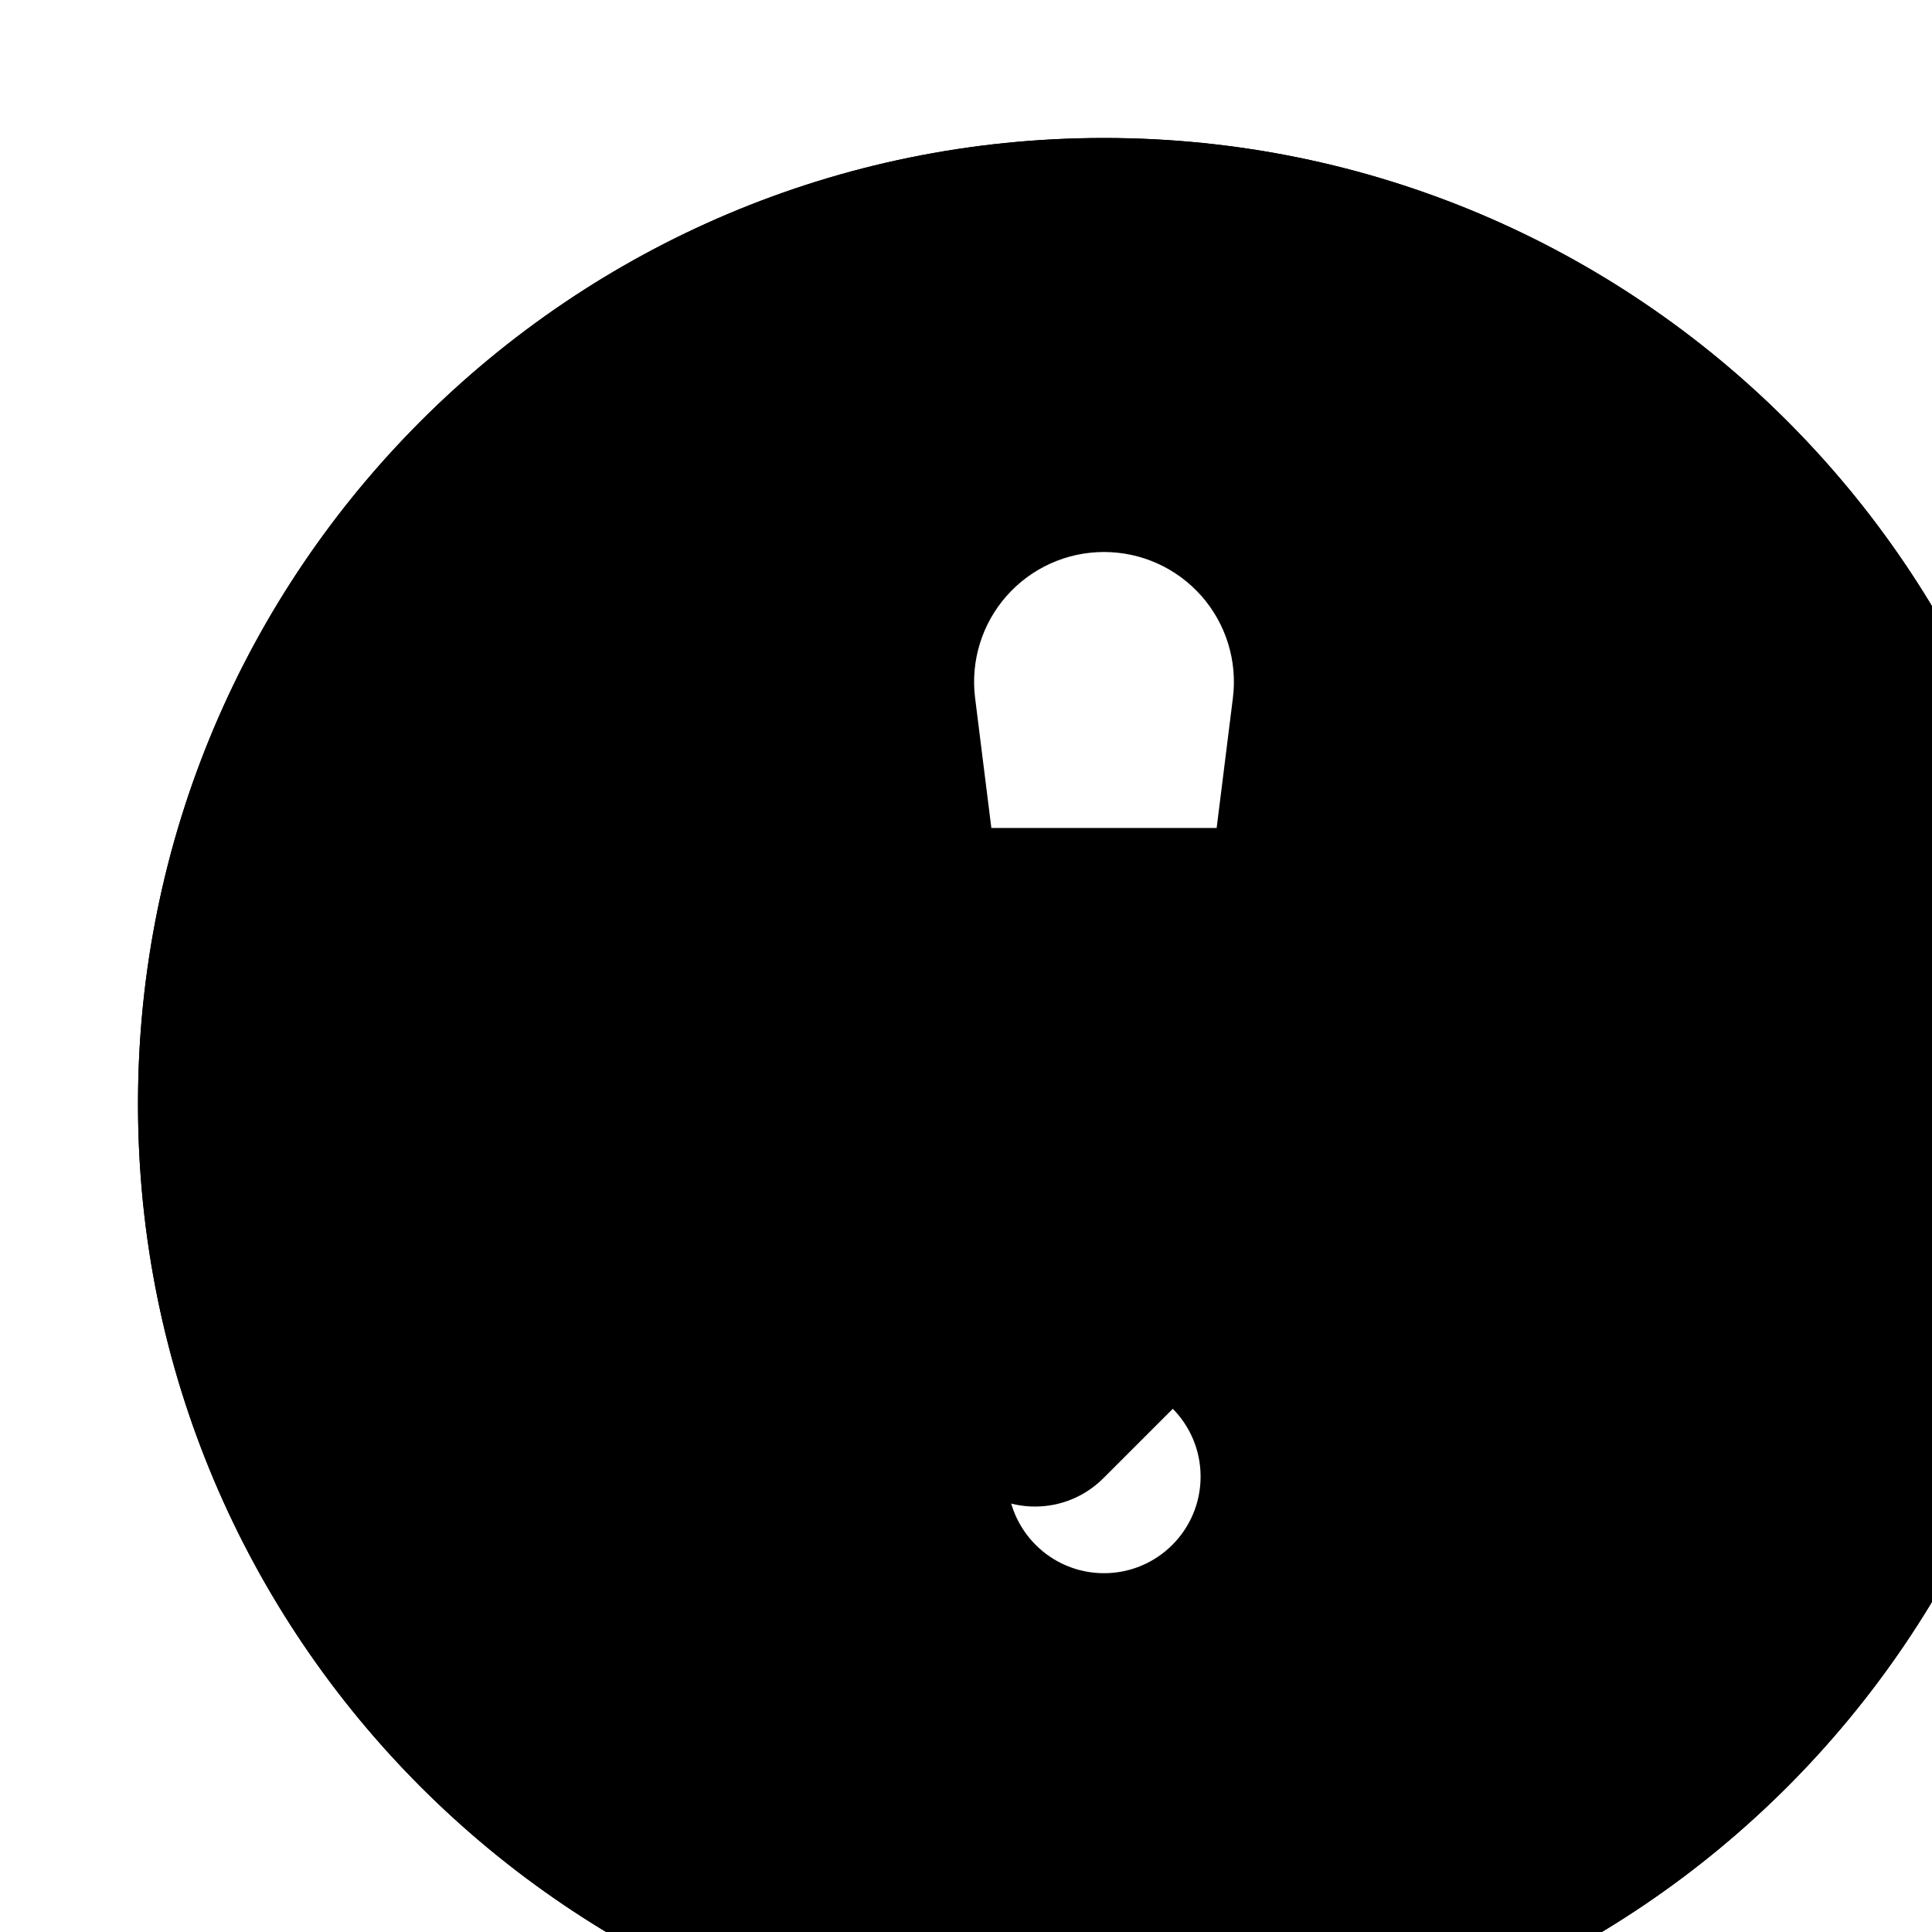
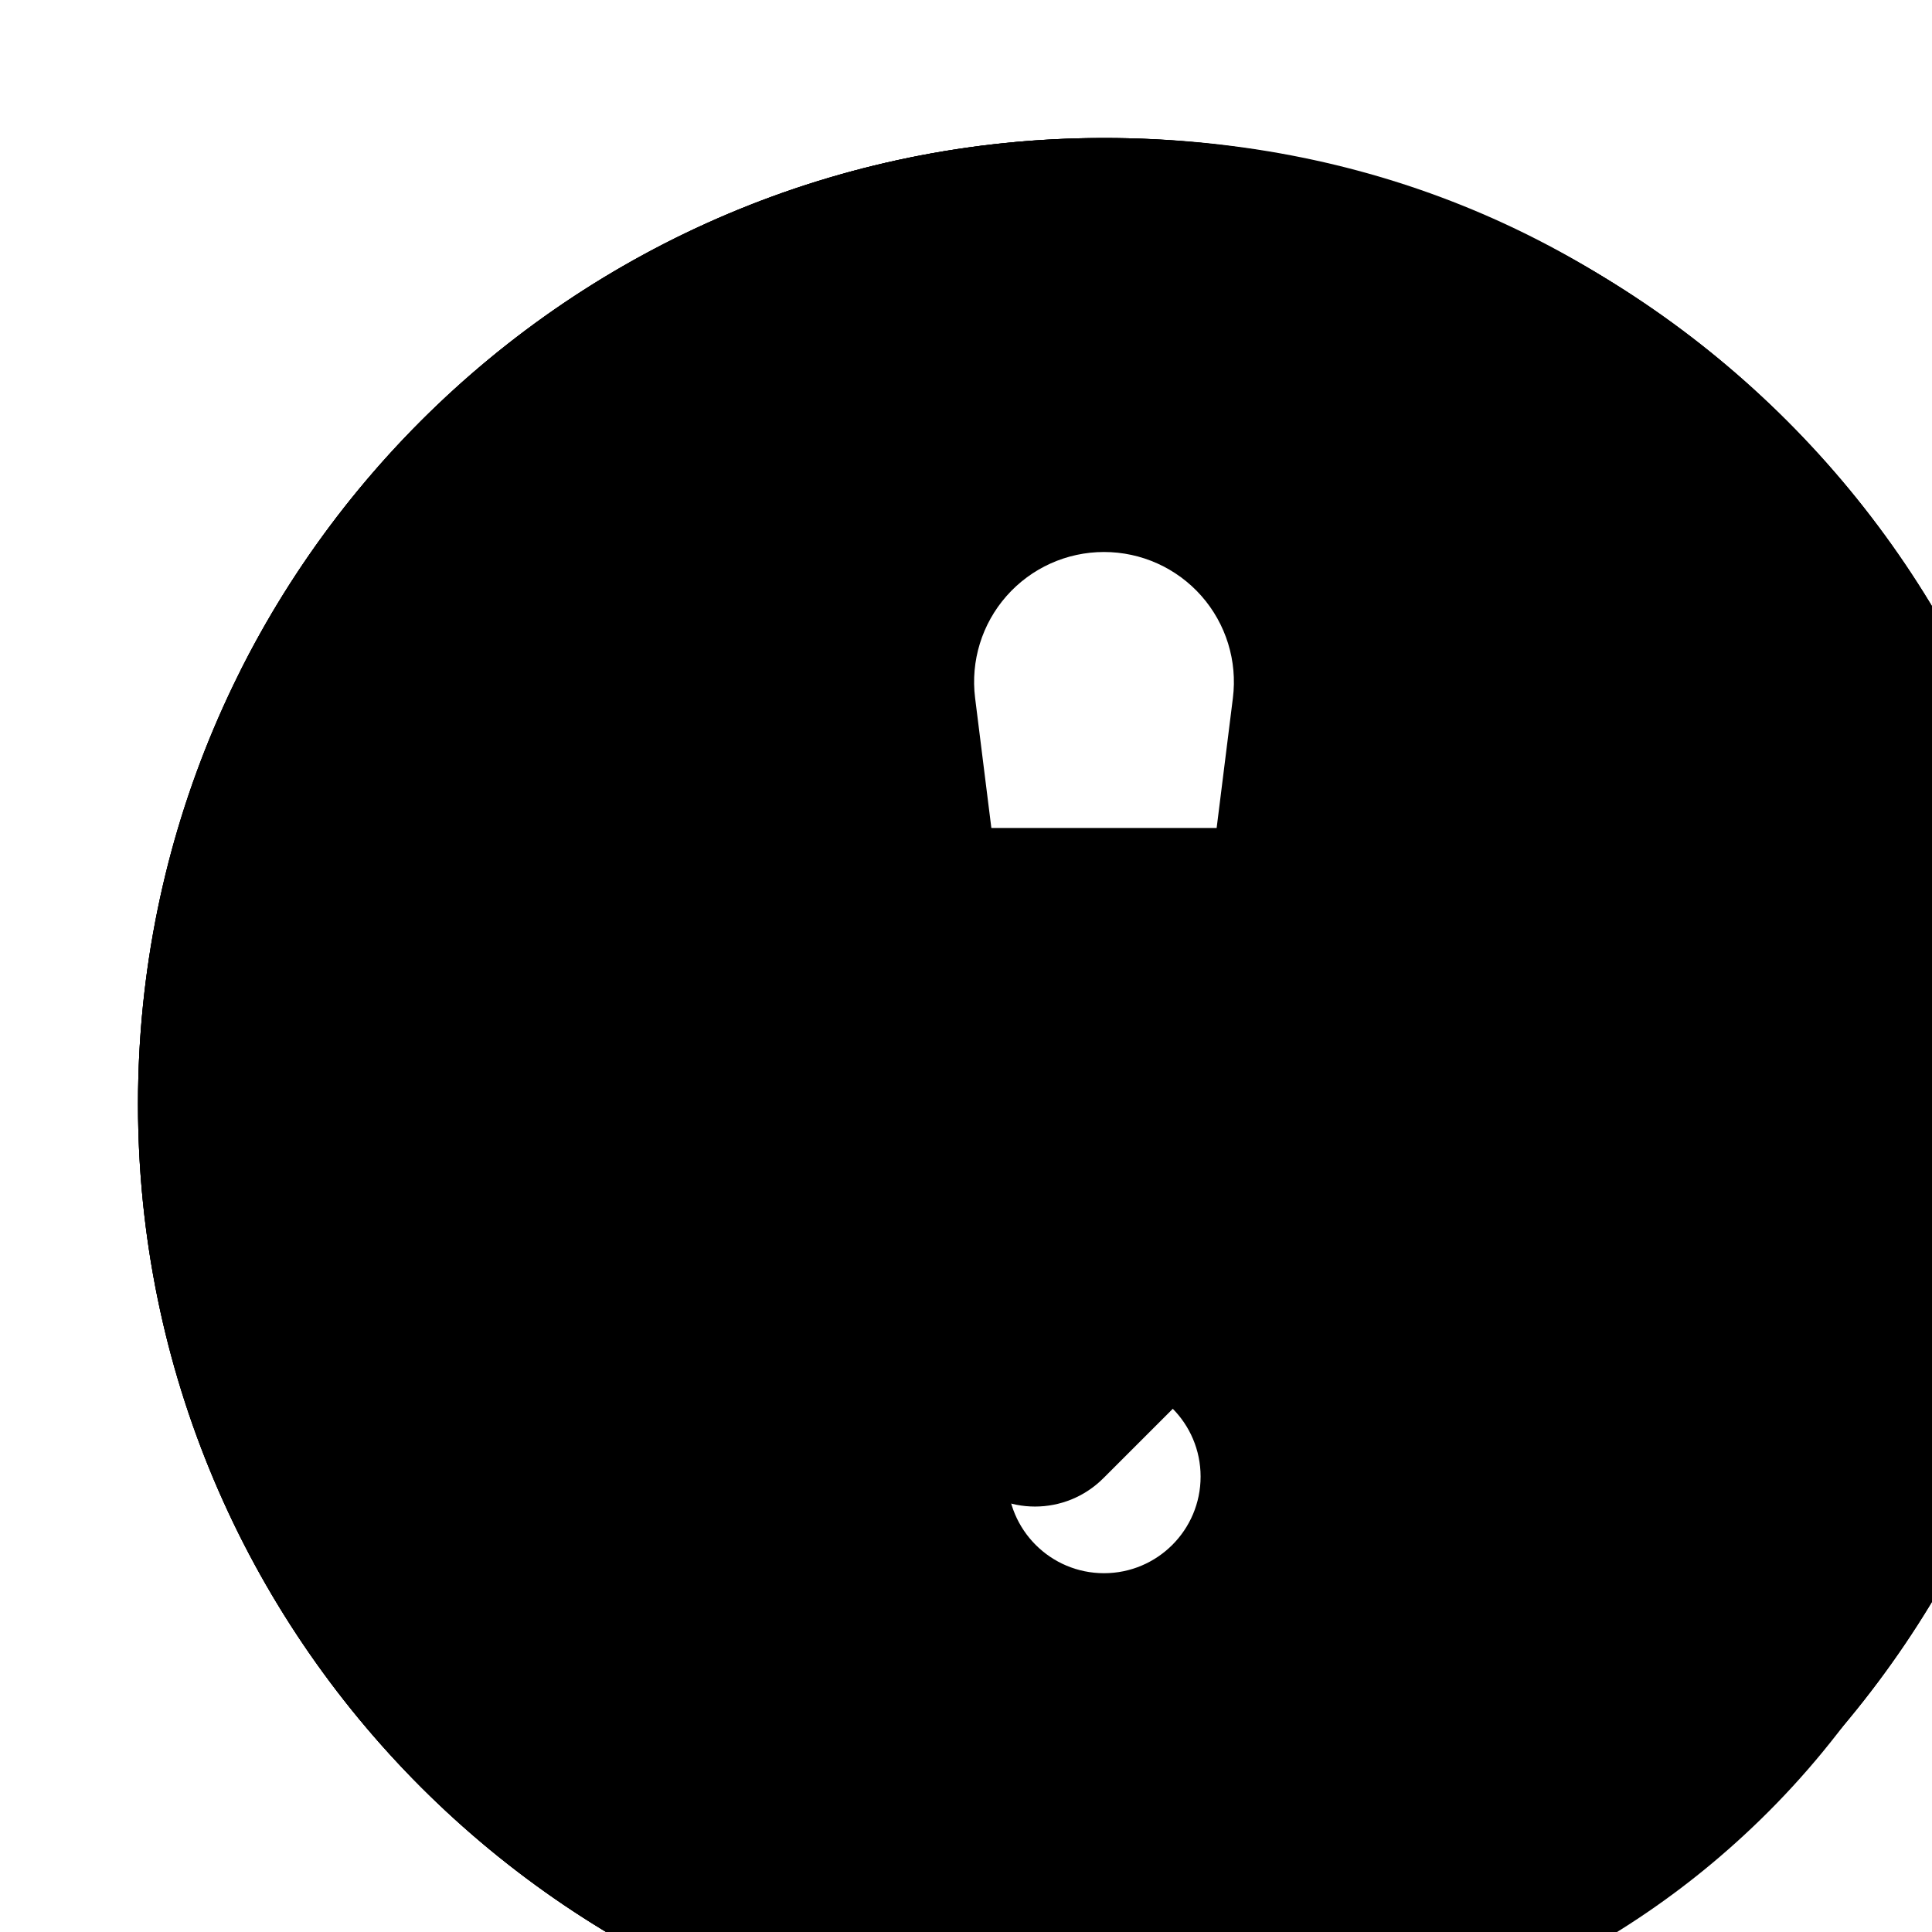
<svg class="proton-hidden">
  <g id="ic-exclamation-circle-filled">
    <path fill-rule="evenodd" d="M8 15A7 7 0 1 0 8 1a7 7 0 0 0 0 14ZM8 4a.941.941 0 0 1 .934 1.058l-.438 3.504a.5.5 0 0 1-.992 0l-.438-3.504A.941.941 0 0 1 8 4Zm0 7.4A.7.7 0 1 0 8 10a.7.7 0 0 0 0 1.4Z" />
  </g>
  <g id="ic-chevron-down-filled">
    <path d="M7.627 9.846 4.502 6.72A.422.422 0 0 1 4.8 6h6.4c.376 0 .564.454.298.72L8.373 9.846a.527.527 0 0 1-.746 0Z" />
  </g>
  <g id="ic-checkmark-circle">
    <path fill-rule="evenodd" d="M8 14A6 6 0 1 0 8 2a6 6 0 0 0 0 12Zm0 1A7 7 0 1 0 8 1a7 7 0 0 0 0 14Z" />
    <path fill-rule="evenodd" d="M11.854 6.146a.5.5 0 0 1 0 .708l-3.859 3.858a.7.7 0 0 1-.99 0L4.646 8.354a.5.5 0 1 1 .708-.708L7.5 9.793l3.646-3.647a.5.5 0 0 1 .708 0Z" />
  </g>
+   <g id="ic-brand-google">
+     <path d="M10.675 4.831C9.95 4.137 9.027 3.784 8 3.784C6.177 3.784 4.634 5.015 4.083 6.669V6.671C3.943 7.091 3.864 7.54 3.864 8.001C3.864 8.462 3.943 8.911 4.083 9.331C4.634 10.985 6.177 12.216 8 12.216C8.941 12.216 9.743 11.968 10.37 11.548C11.111 11.051 11.605 10.309 11.767 9.434H8V6.727H14.593C14.675 7.185 14.72 7.662 14.72 8.158C14.72 10.29 13.956 12.085 12.633 13.303C11.475 14.373 9.89 15 8 15C5.264 15 2.897 13.432 1.745 11.145C1.271 10.2 1 9.131 1 8.001C1 6.872 1.27 5.802 1.745 4.857L1.744 4.856C2.896 2.569 5.263 1 8 1C9.886 1 11.471 1.694 12.683 2.823L10.675 4.831Z" />
+   </g>
</svg>
